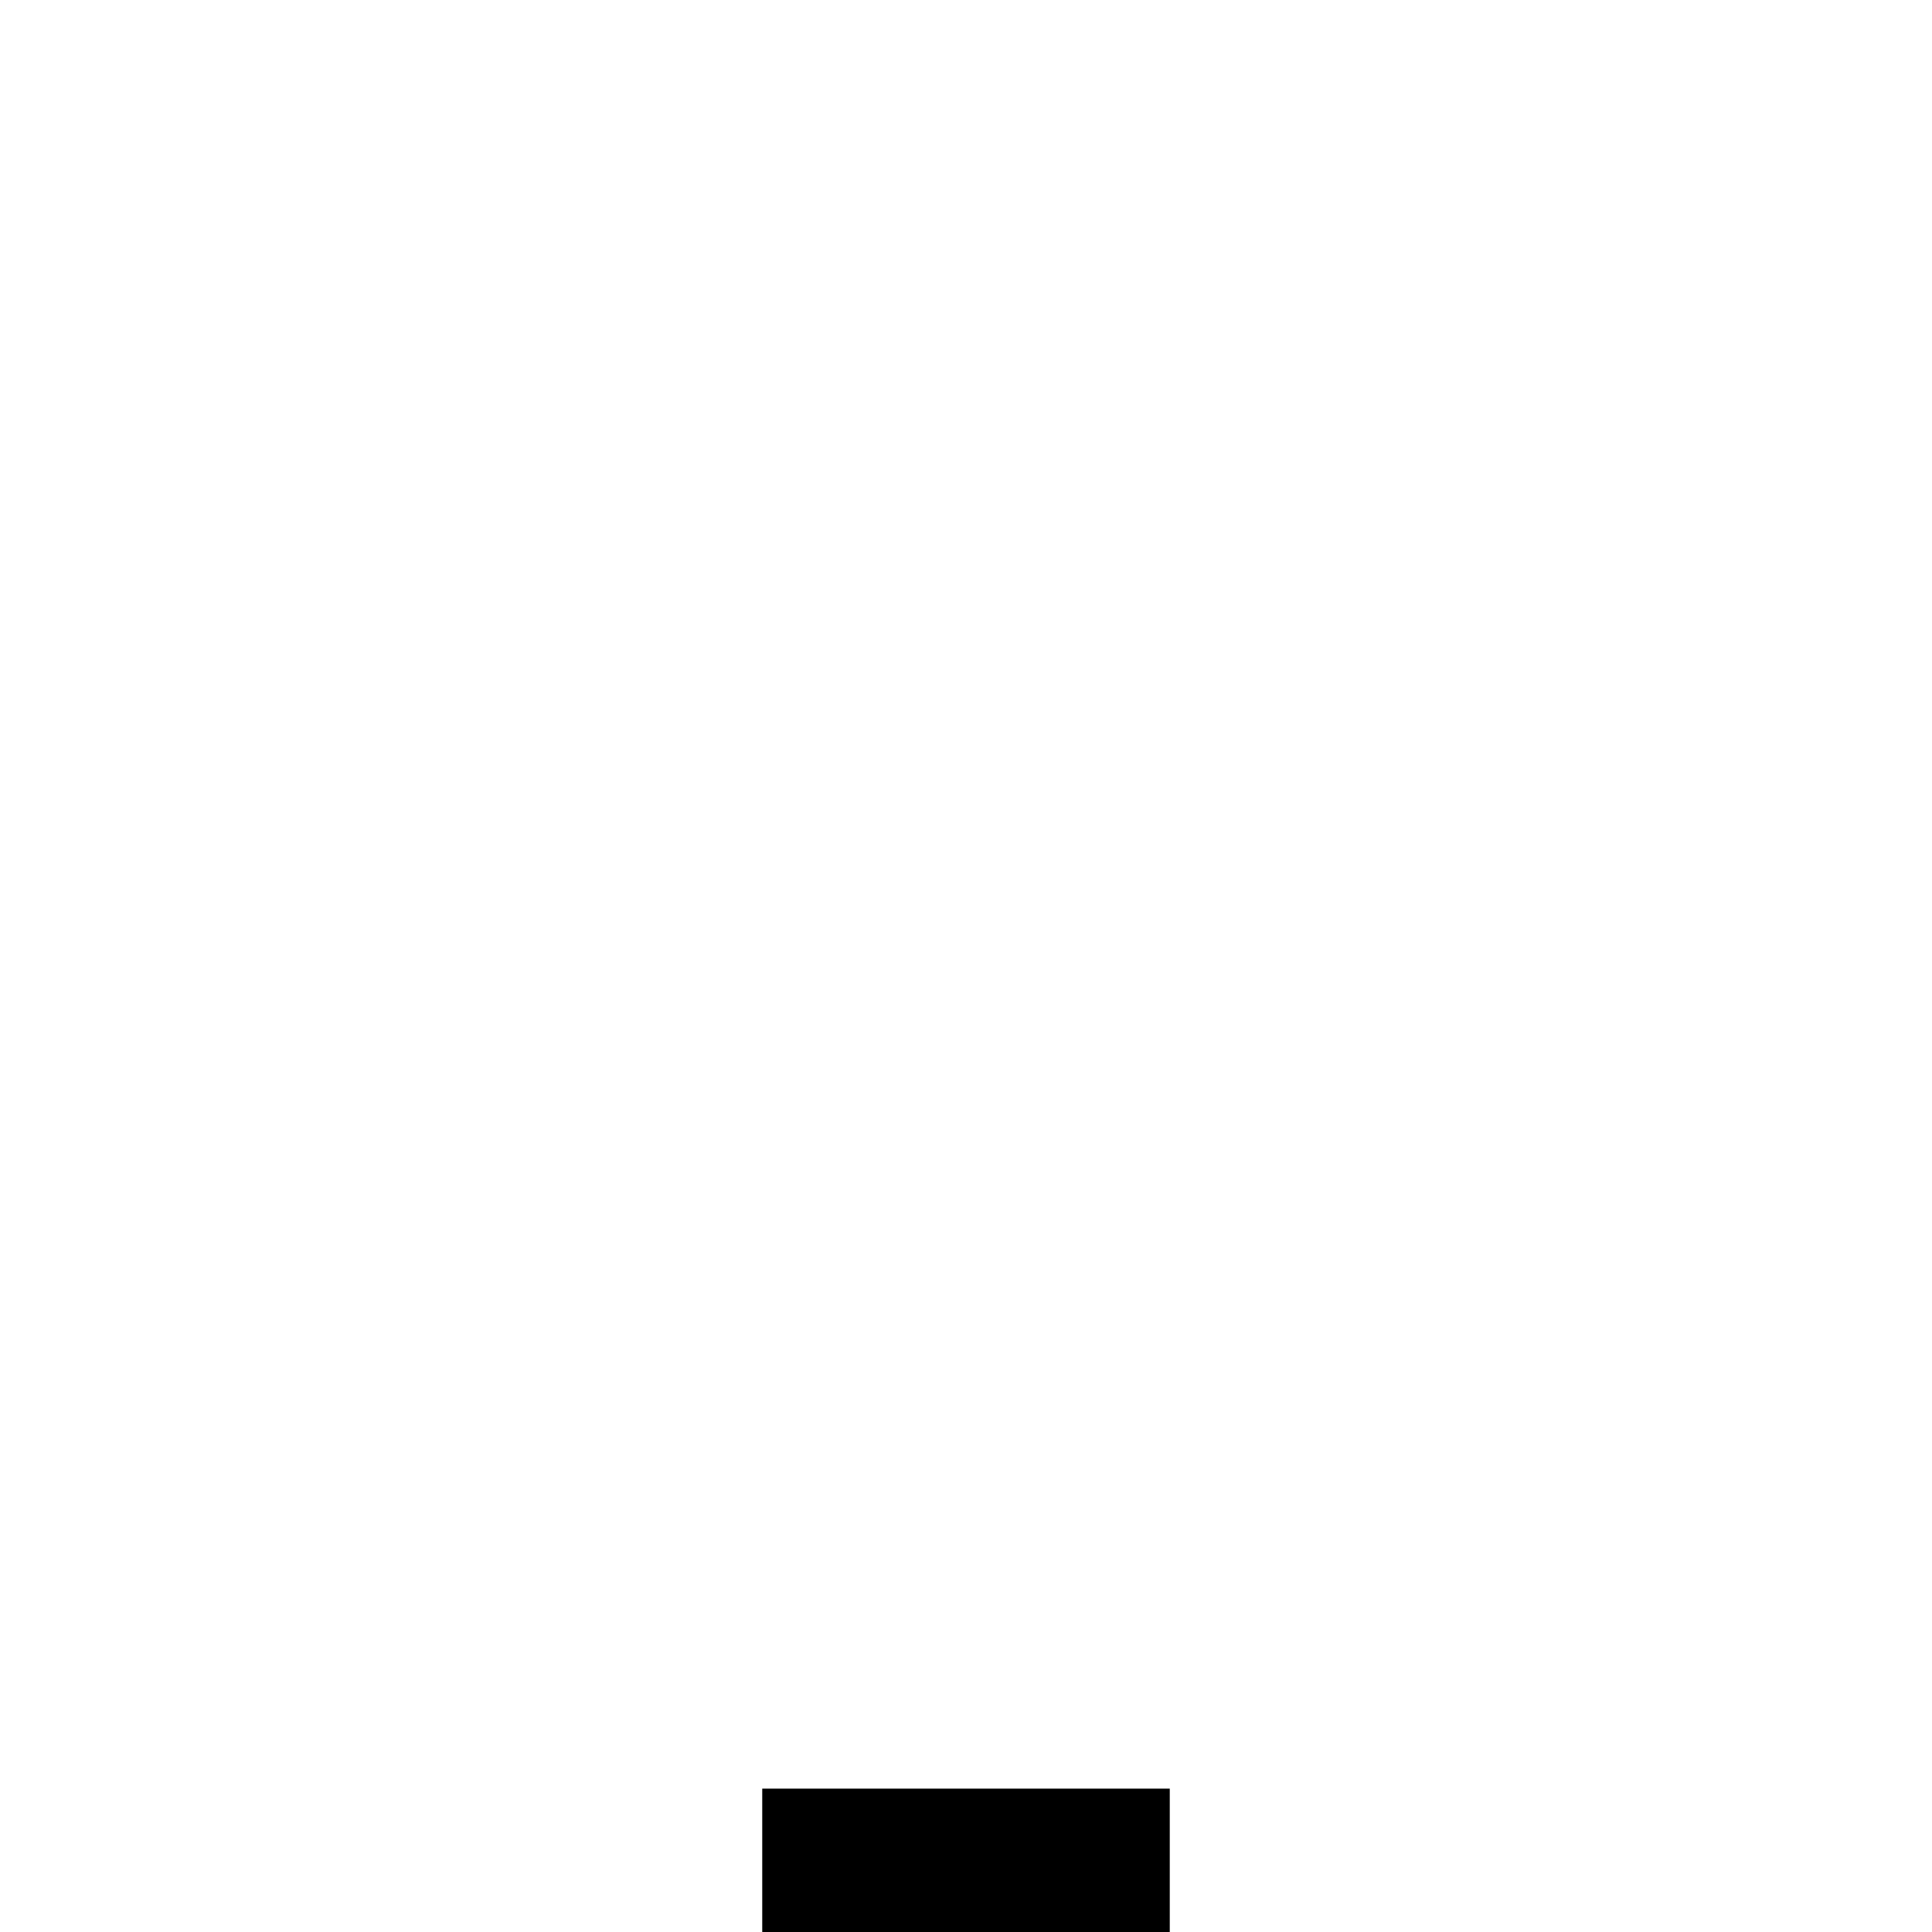
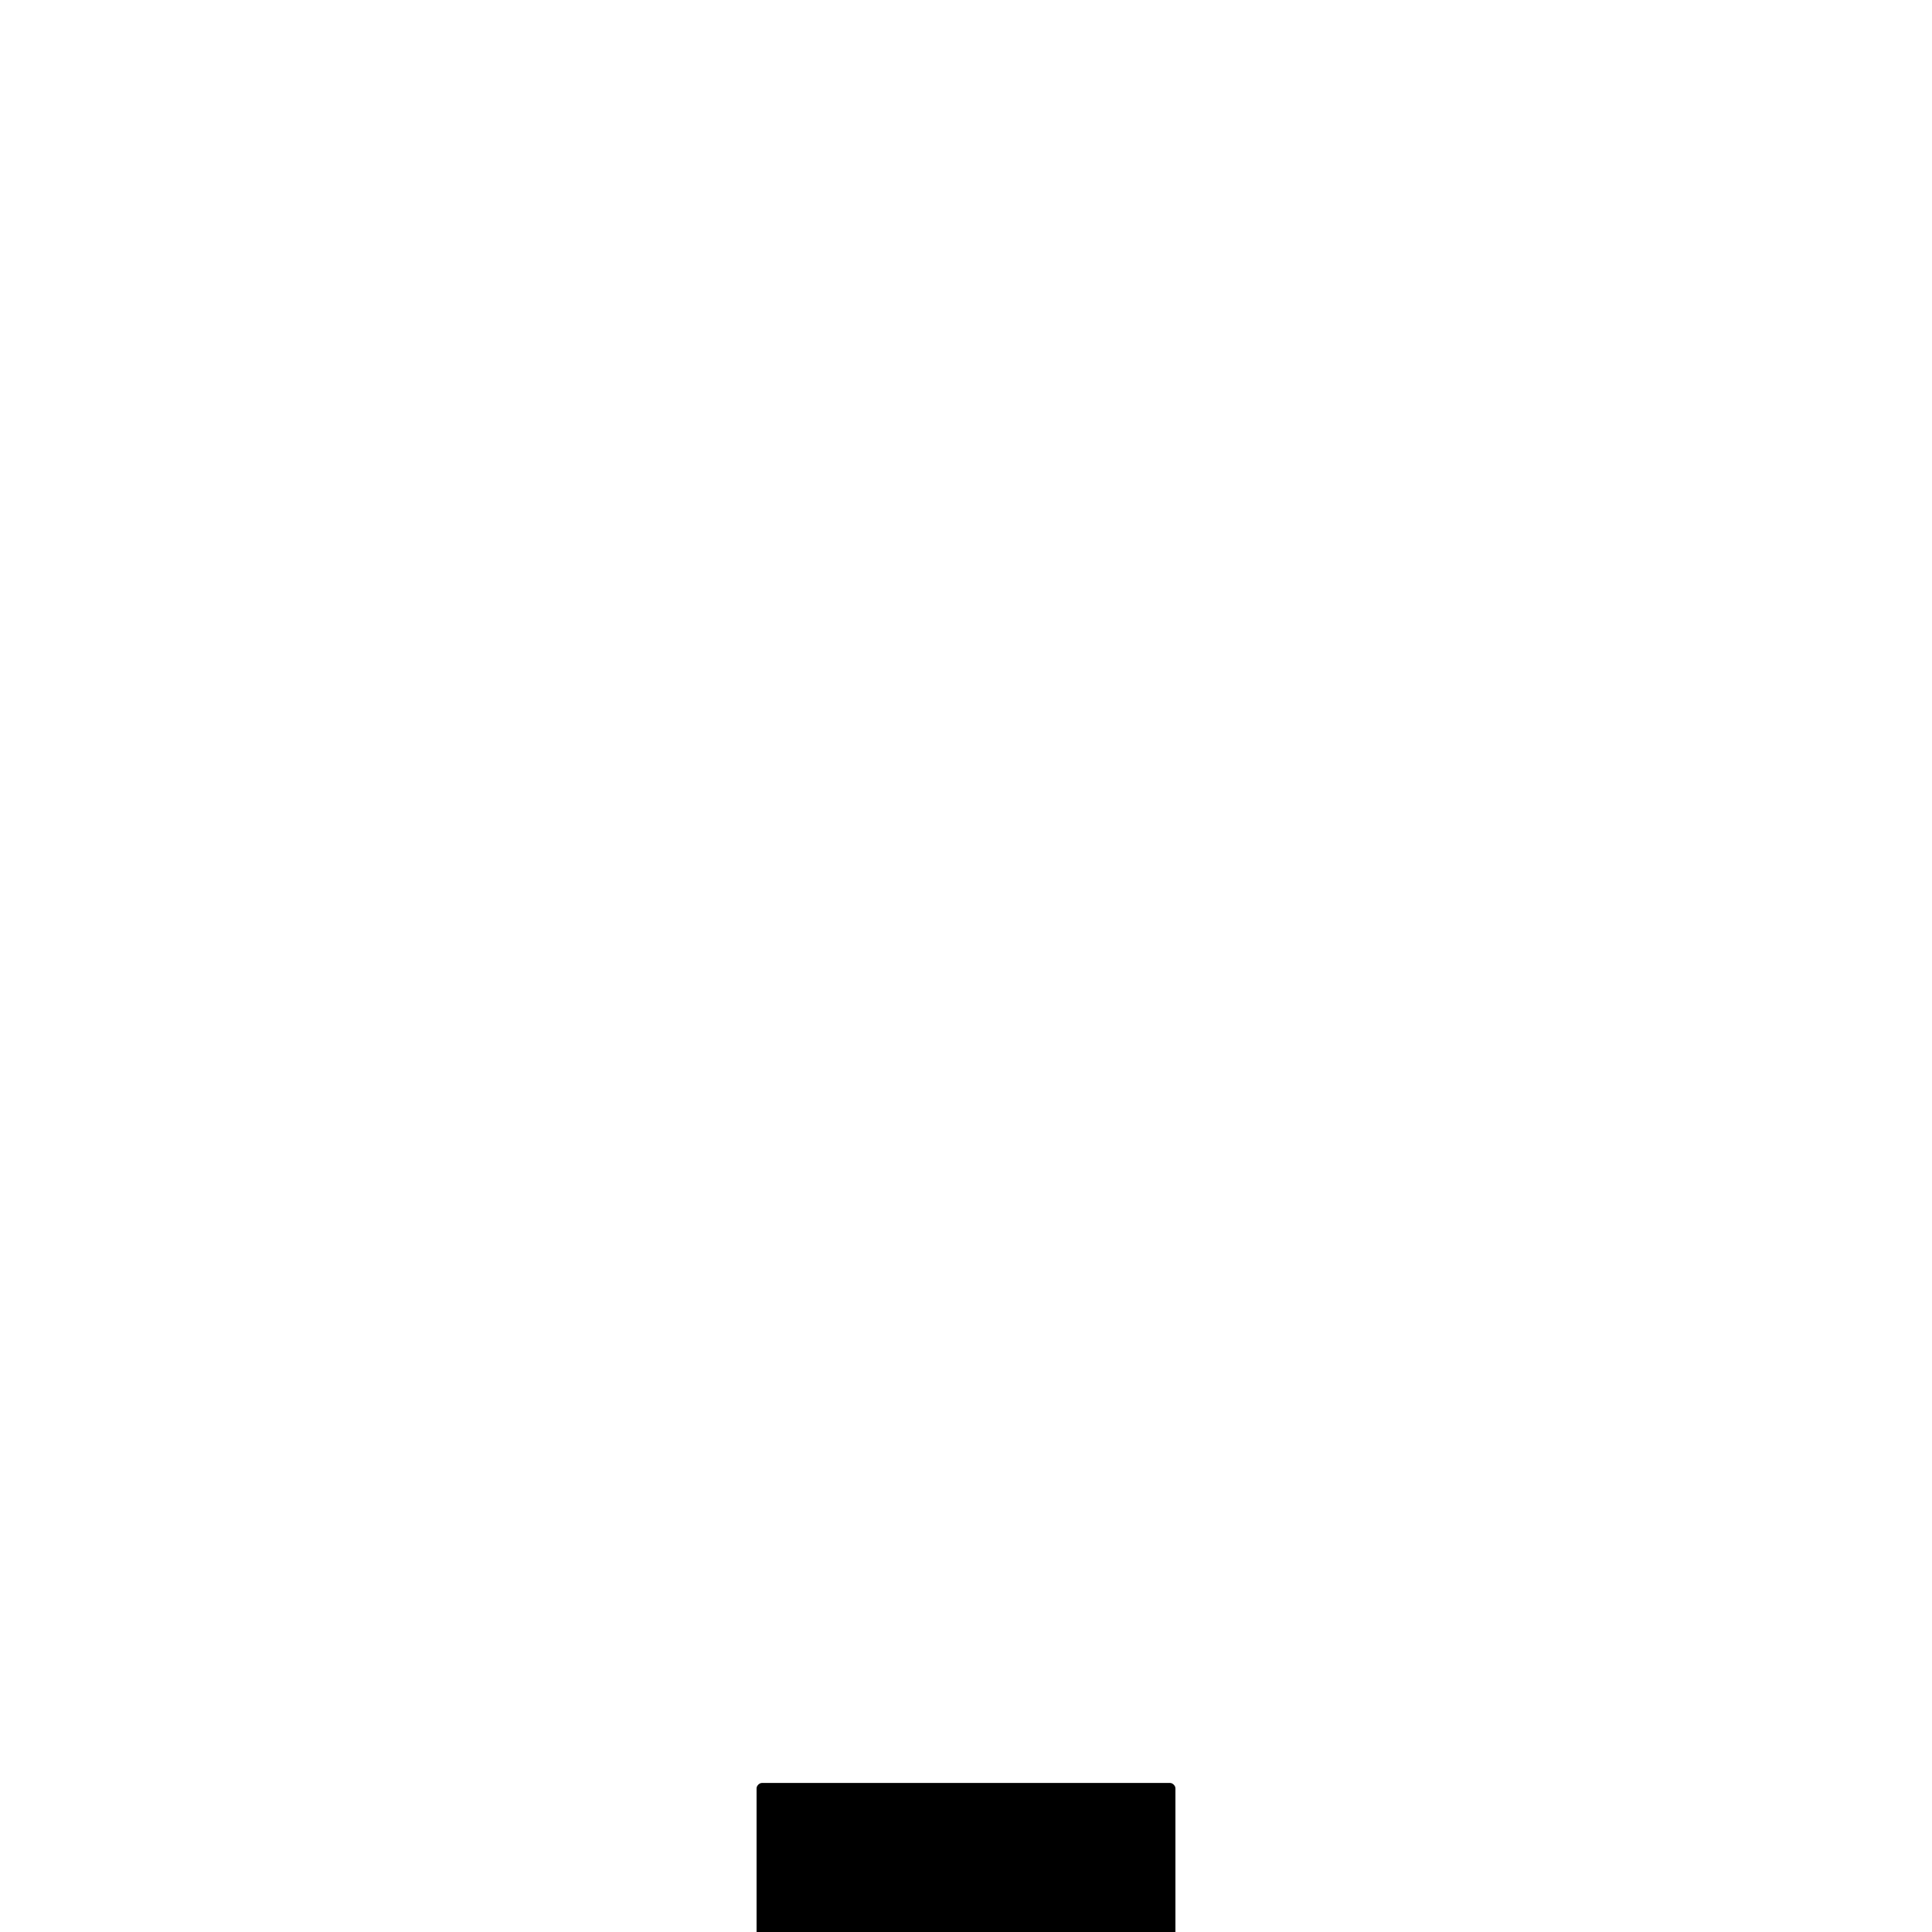
<svg xmlns="http://www.w3.org/2000/svg" viewBox="0 0 1024 1024" data-schema-version="1" data-id="top_crew_tee" data-content-version="1">
-   <path data-part="shirt" data-z="36" data-slot="top.primary" d="M 404 948 L 404 1024 C 404 1120 20 1180 -80 1220 L -80 1480 L 1104 1480 L 1104 1220 C 1004 1180 620 1120 620 1024 L 620 948 Z" />
+   <path data-part="shirt" data-z="36" data-slot="top.primary" d="M 401 948 Q 401 947.4 401.2 946.9 Q 401.5 946.3 401.9 945.9 Q 402.3 945.5 402.9 945.2 Q 403.4 945 404 945 L 620 945 Q 620.6 945 621.1 945.2 Q 621.7 945.5 622.1 945.9 Q 622.5 946.3 622.8 946.9 Q 623 947.4 623 948 L 623 1024 Q 623 1067.4 739 1111.6 Q 784.1 1128.7 851.2 1147.6 Q 890.7 1158.7 968.2 1178.3 Q 1024.4 1192.6 1047.8 1199 Q 1086.1 1209.6 1105.1 1217.2 Q 1105.5 1217.4 1105.9 1217.7 Q 1106.2 1217.9 1106.5 1218.3 Q 1106.7 1218.7 1106.9 1219.1 Q 1107 1219.6 1107 1220 L 1107 1480 Q 1107 1480.6 1106.8 1481.1 Q 1106.5 1481.7 1106.1 1482.1 Q 1105.7 1482.5 1105.1 1482.8 Q 1104.6 1483 1104 1483 L -80 1483 Q -80.6 1483 -81.1 1482.8 Q -81.7 1482.5 -82.1 1482.1 Q -82.5 1481.7 -82.8 1481.1 Q -83 1480.6 -83 1480 L -83 1220 Q -83 1219.6 -82.9 1219.1 Q -82.7 1218.7 -82.5 1218.3 Q -82.2 1217.9 -81.9 1217.7 Q -81.5 1217.4 -81.1 1217.2 Q -62.1 1209.6 -23.8 1199 Q -0.4 1192.6 55.8 1178.3 Q 133.3 1158.7 172.8 1147.6 Q 239.9 1128.7 285 1111.6 Q 401 1067.4 401 1024 L 401 948 Z" />
</svg>
